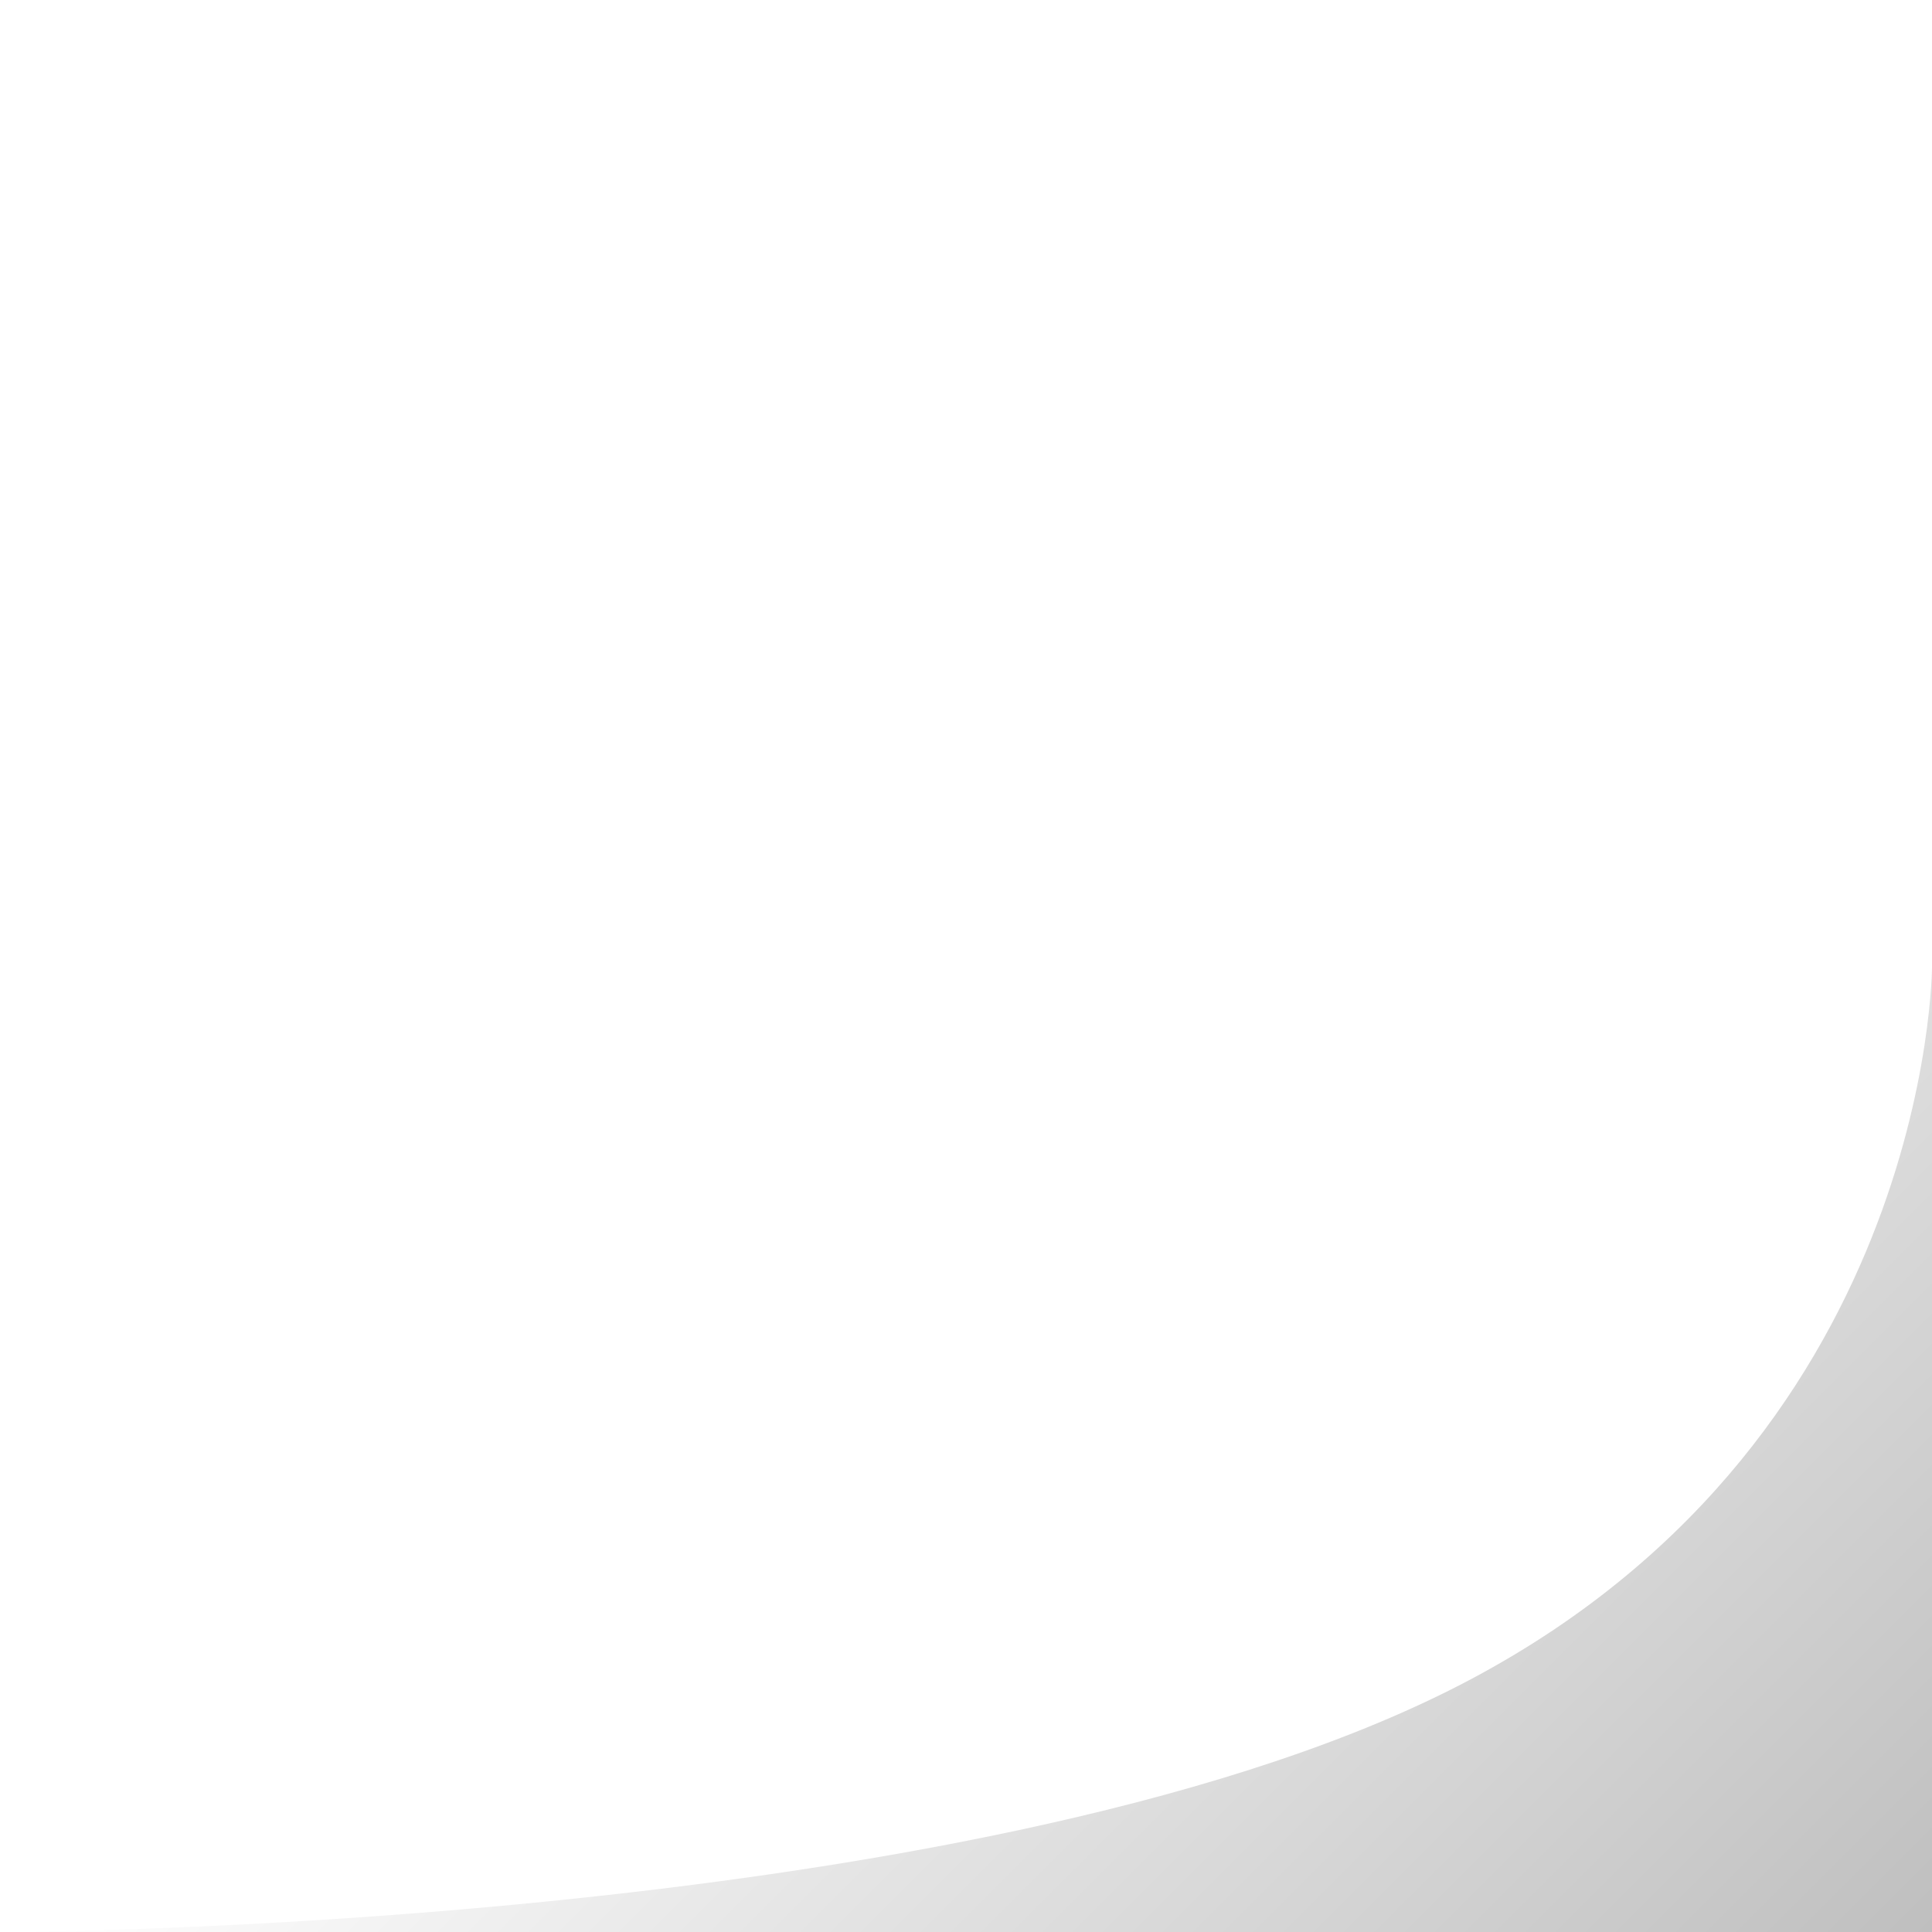
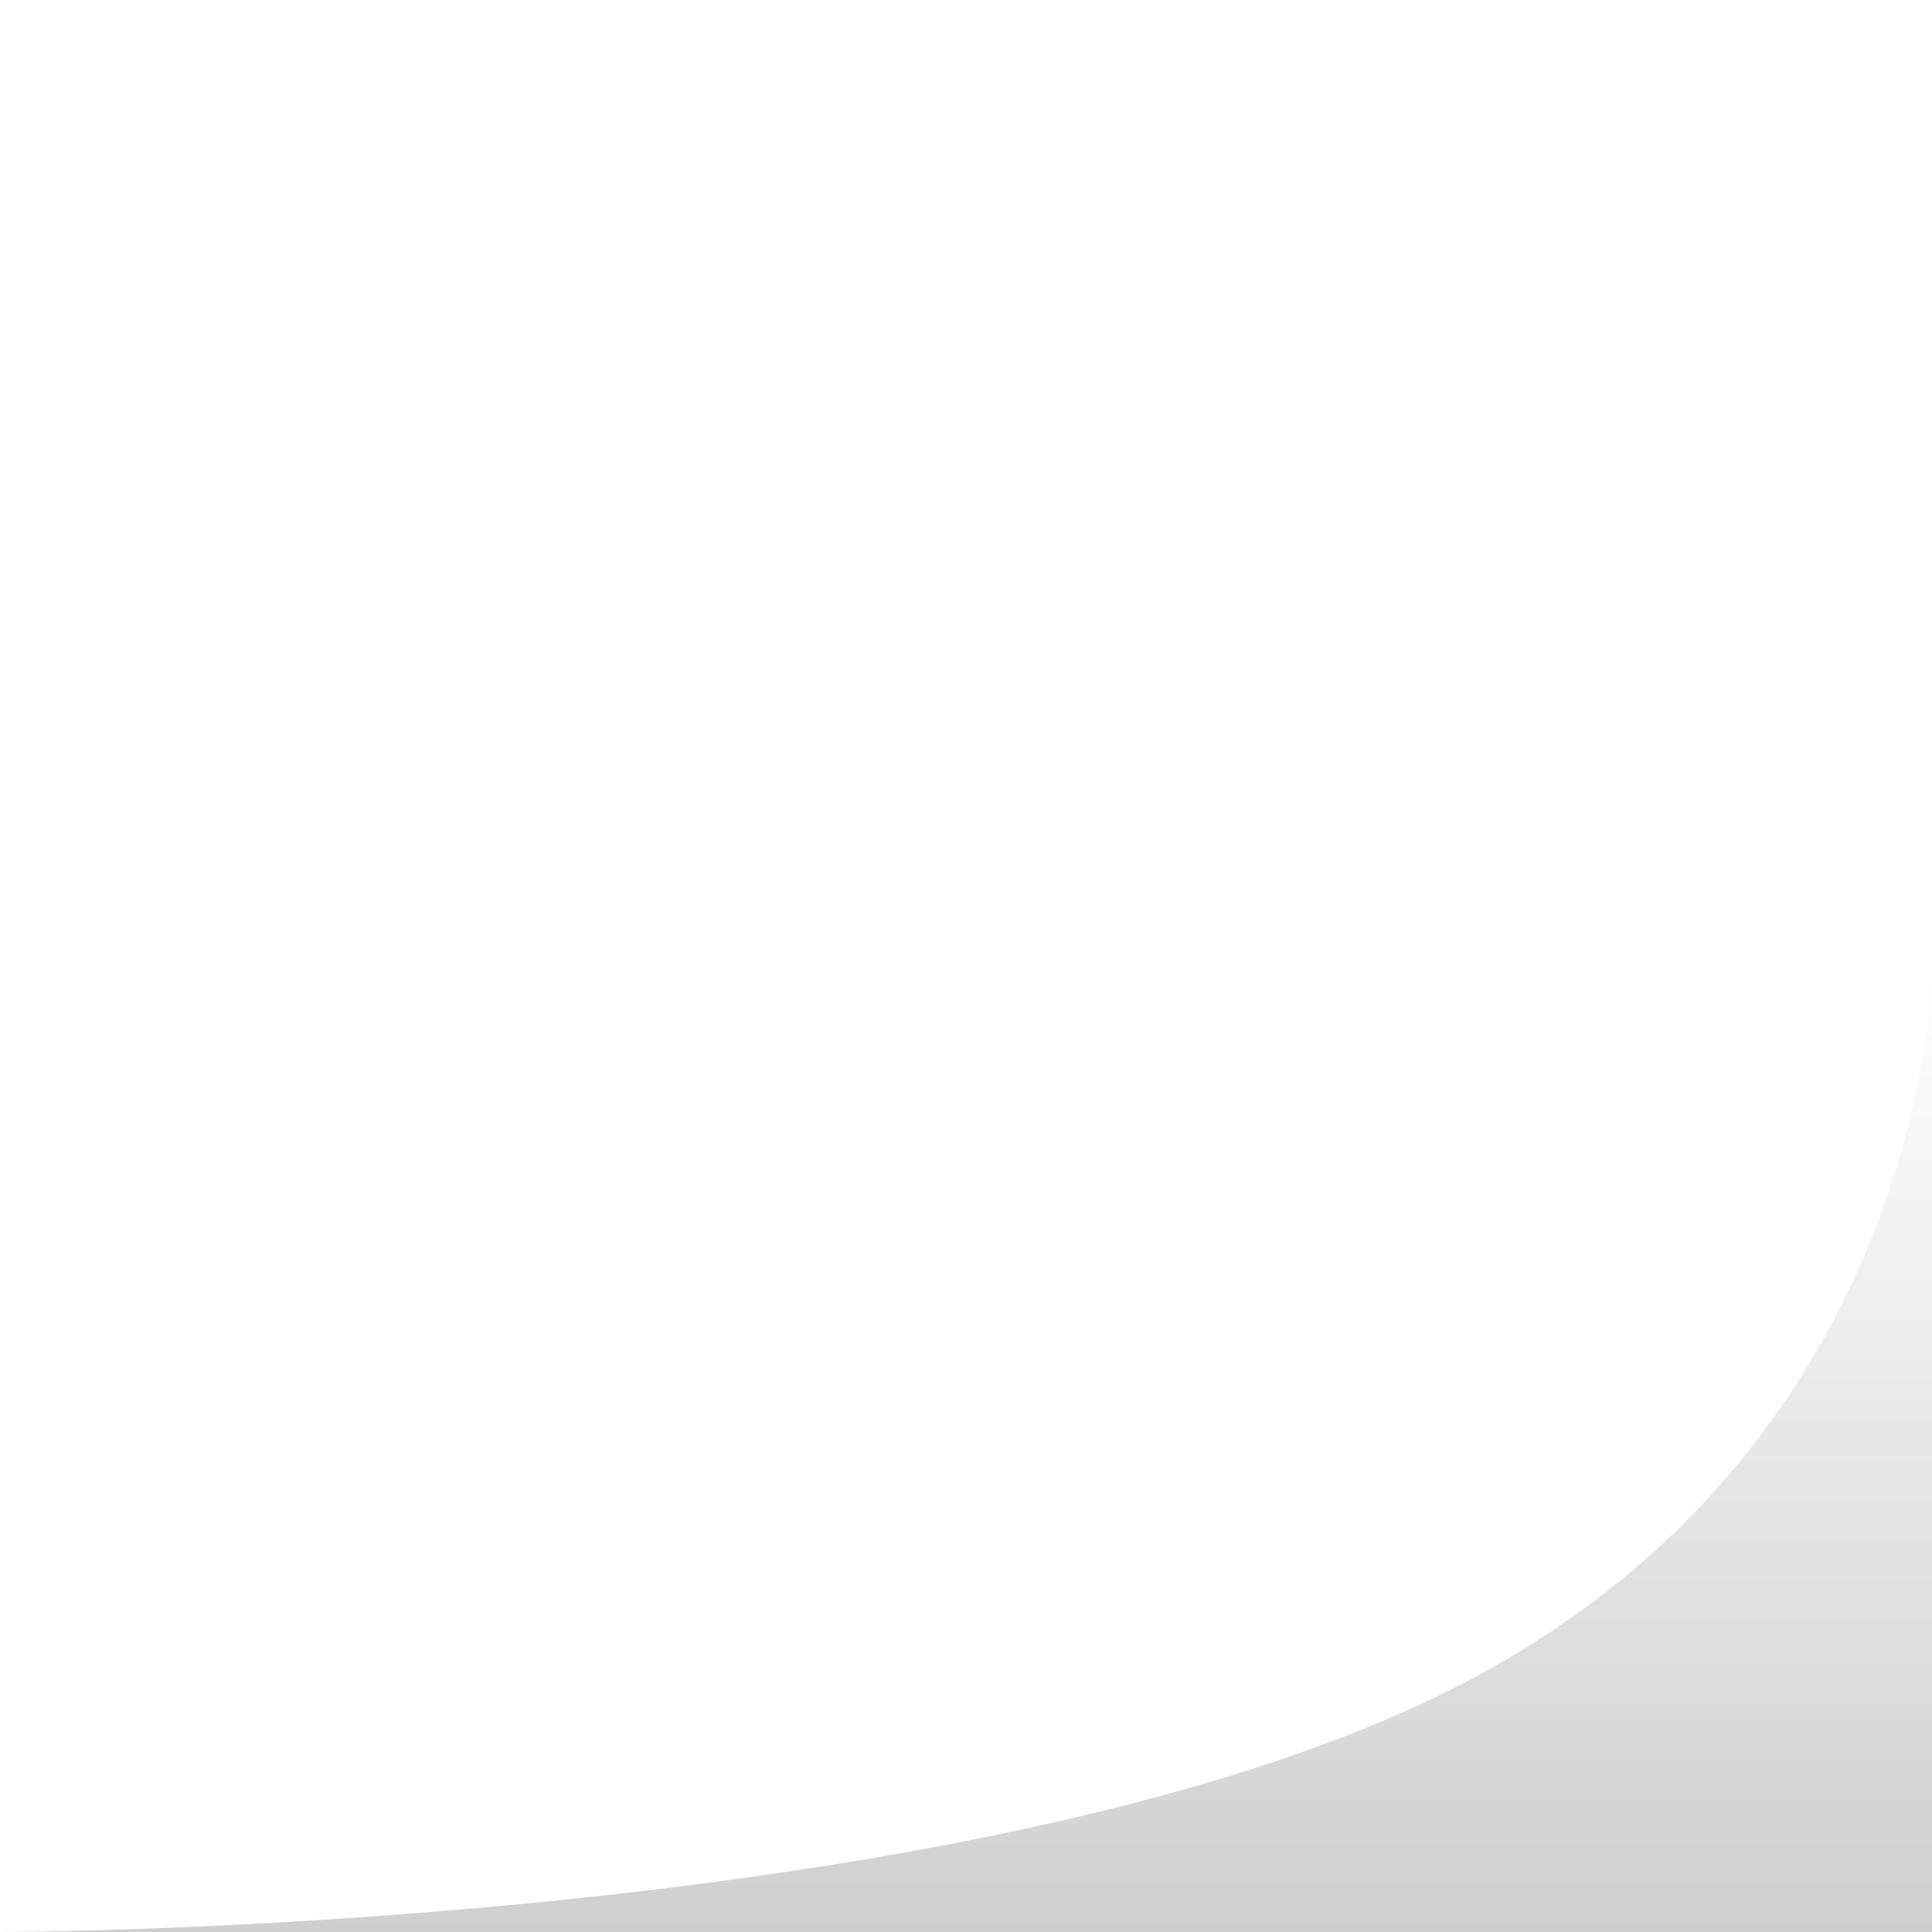
<svg xmlns="http://www.w3.org/2000/svg" xmlns:xlink="http://www.w3.org/1999/xlink" width="10mm" height="10mm" viewBox="0 0 10 10" version="1.1" id="svg8">
  <defs id="defs2">
    <linearGradient id="linearGradient857">
-       <stop style="stop-color:#000000;stop-opacity:0.251" offset="0" id="stop853" />
+       <stop style="stop-color:#000000;stop-opacity:0.188" offset="0" id="stop853" />
      <stop style="stop-color:#000000;stop-opacity:0;" offset="1" id="stop855" />
    </linearGradient>
-     <linearGradient xlink:href="#linearGradient857" id="linearGradient859" x1="20.678" y1="169.433" x2="15.678" y2="164.433" gradientUnits="userSpaceOnUse" />
+     <linearGradient xlink:href="#linearGradient857" id="linearGradient859" x1="20.678" y1="169.433" x2="20.678" y2="164.433" gradientUnits="userSpaceOnUse" />
  </defs>
  <g id="layer1" transform="translate(-10.67783,-159.433)">
    <path style="fill:url(#linearGradient859);fill-opacity:1;fill-rule:evenodd;stroke:none;stroke-width:0.265px;stroke-linecap:butt;stroke-linejoin:miter;stroke-opacity:1" d="m 10.678,169.433 h 10 v -5 c 0,0 0,2.5 -2.5,3.75 -2.5,1.25 -7.5,1.25 -7.5,1.25 z" id="path825" />
  </g>
</svg>
